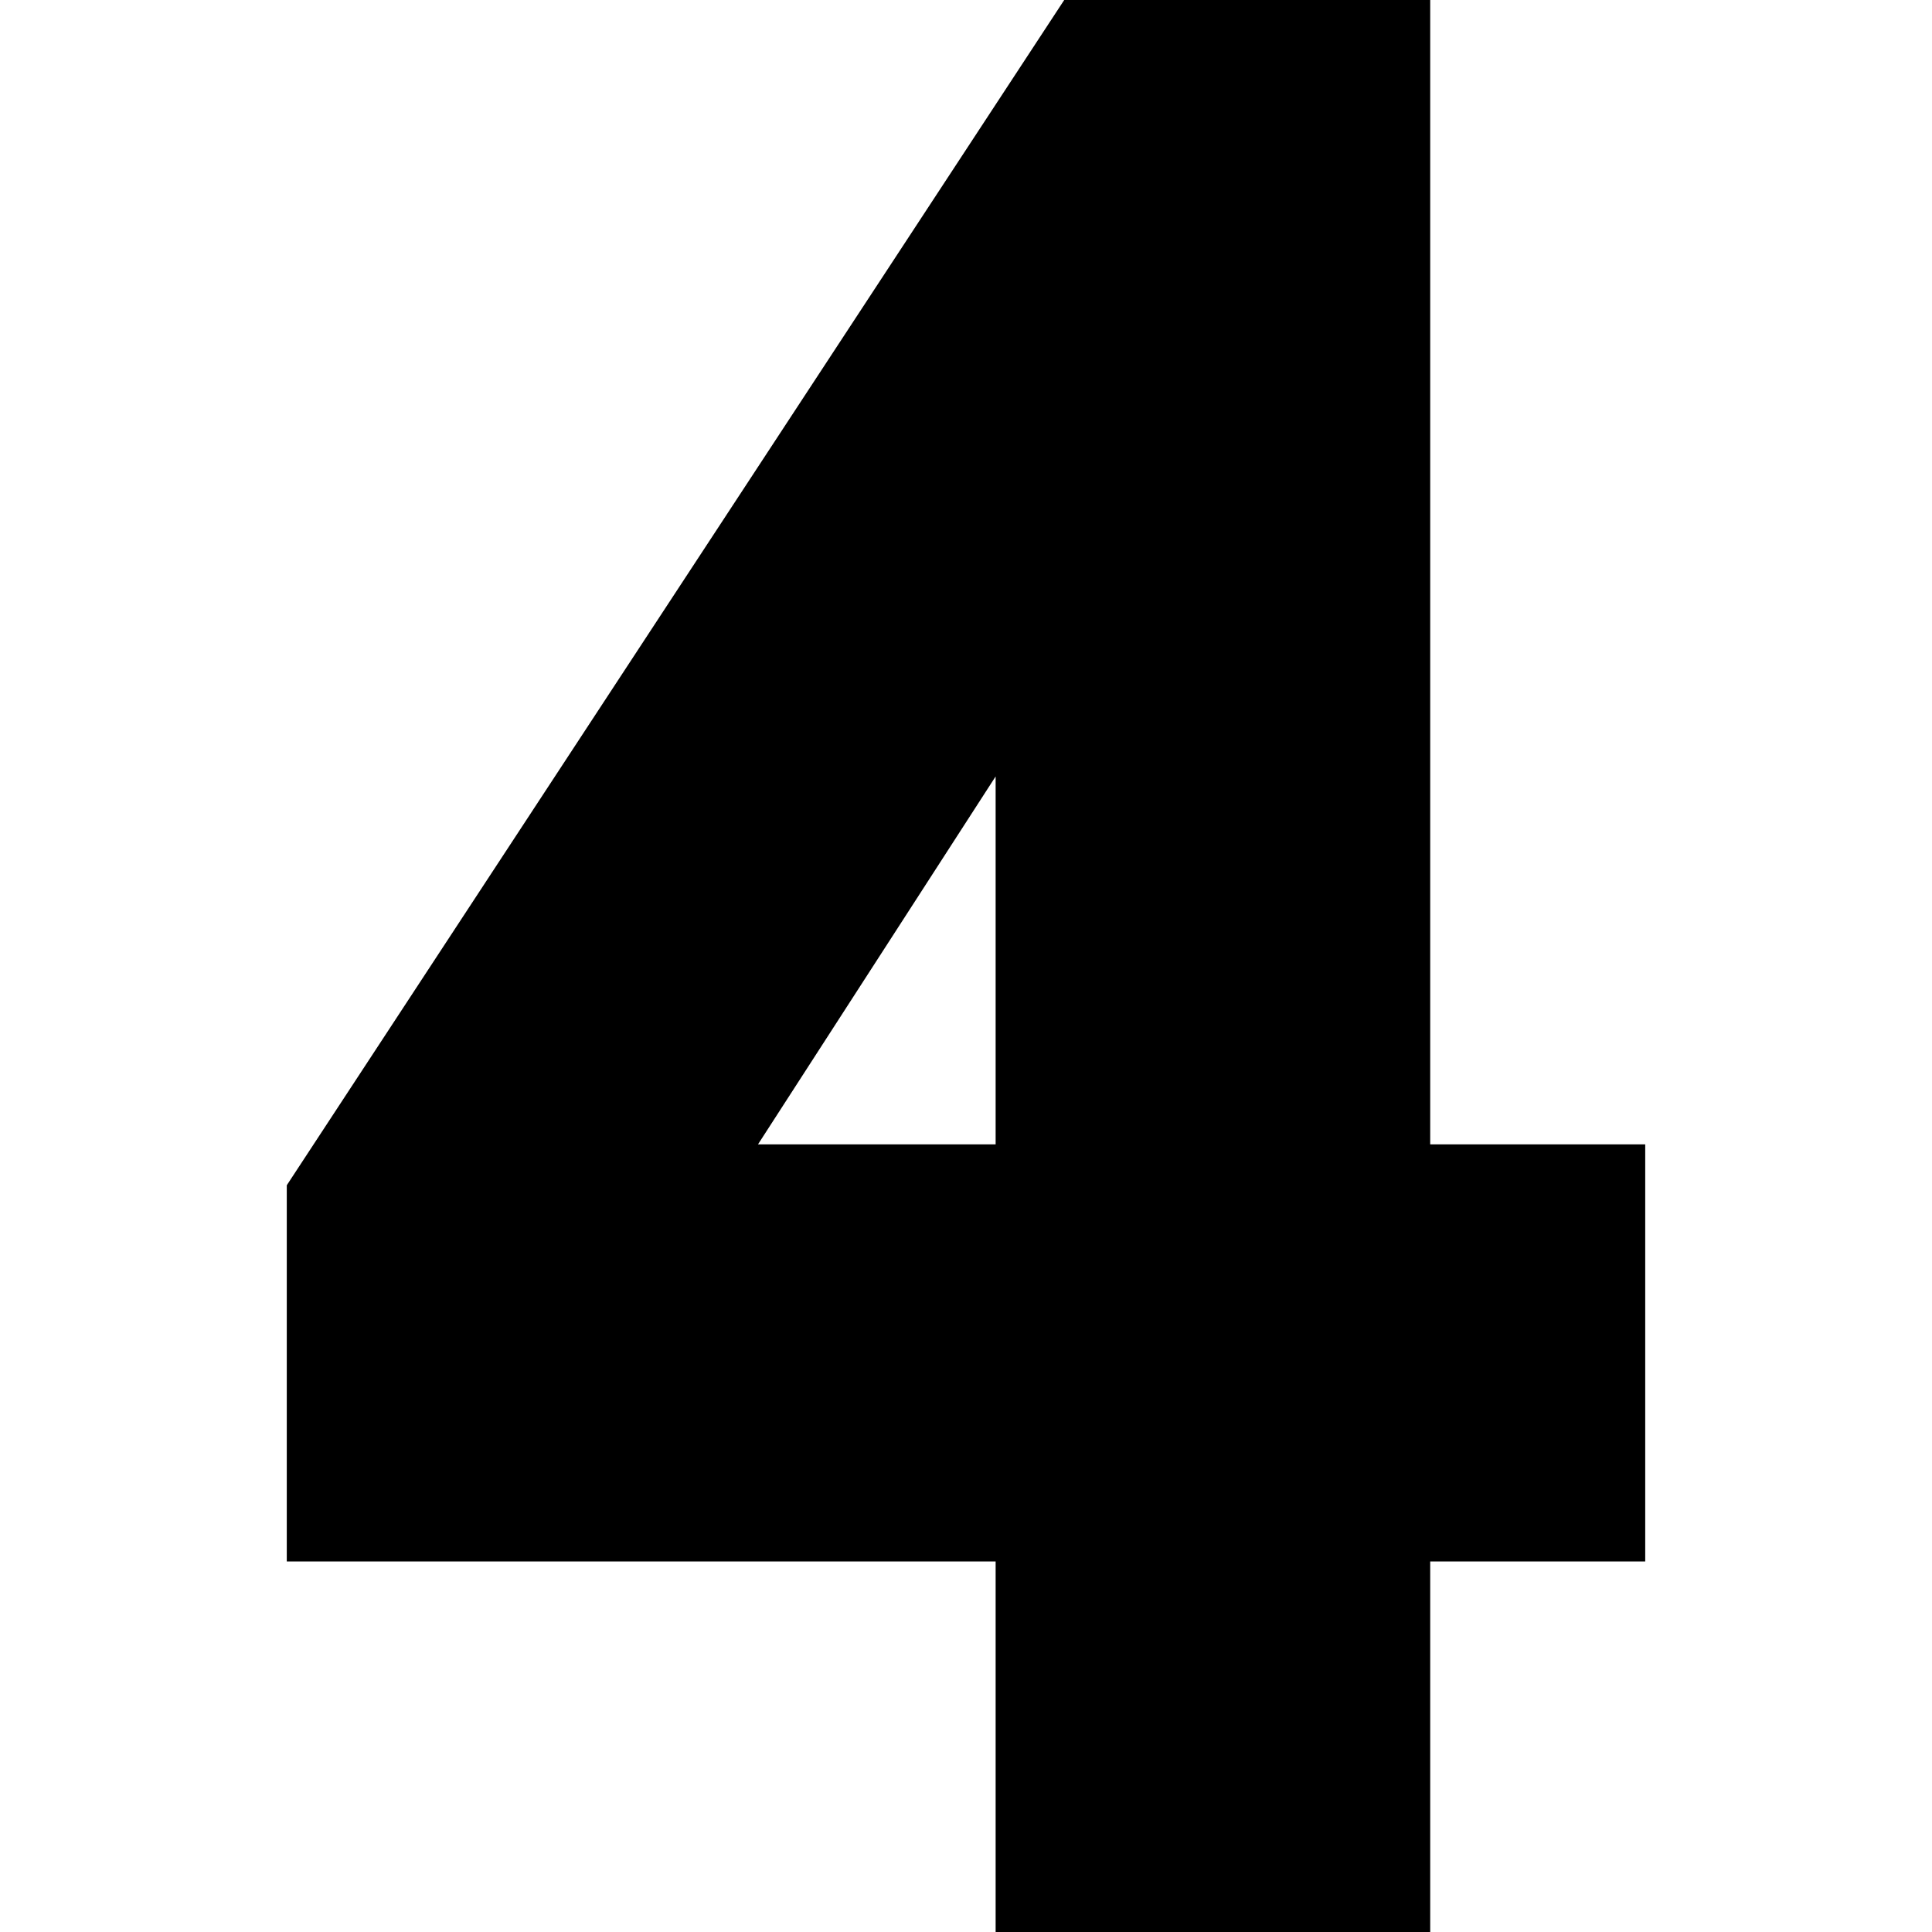
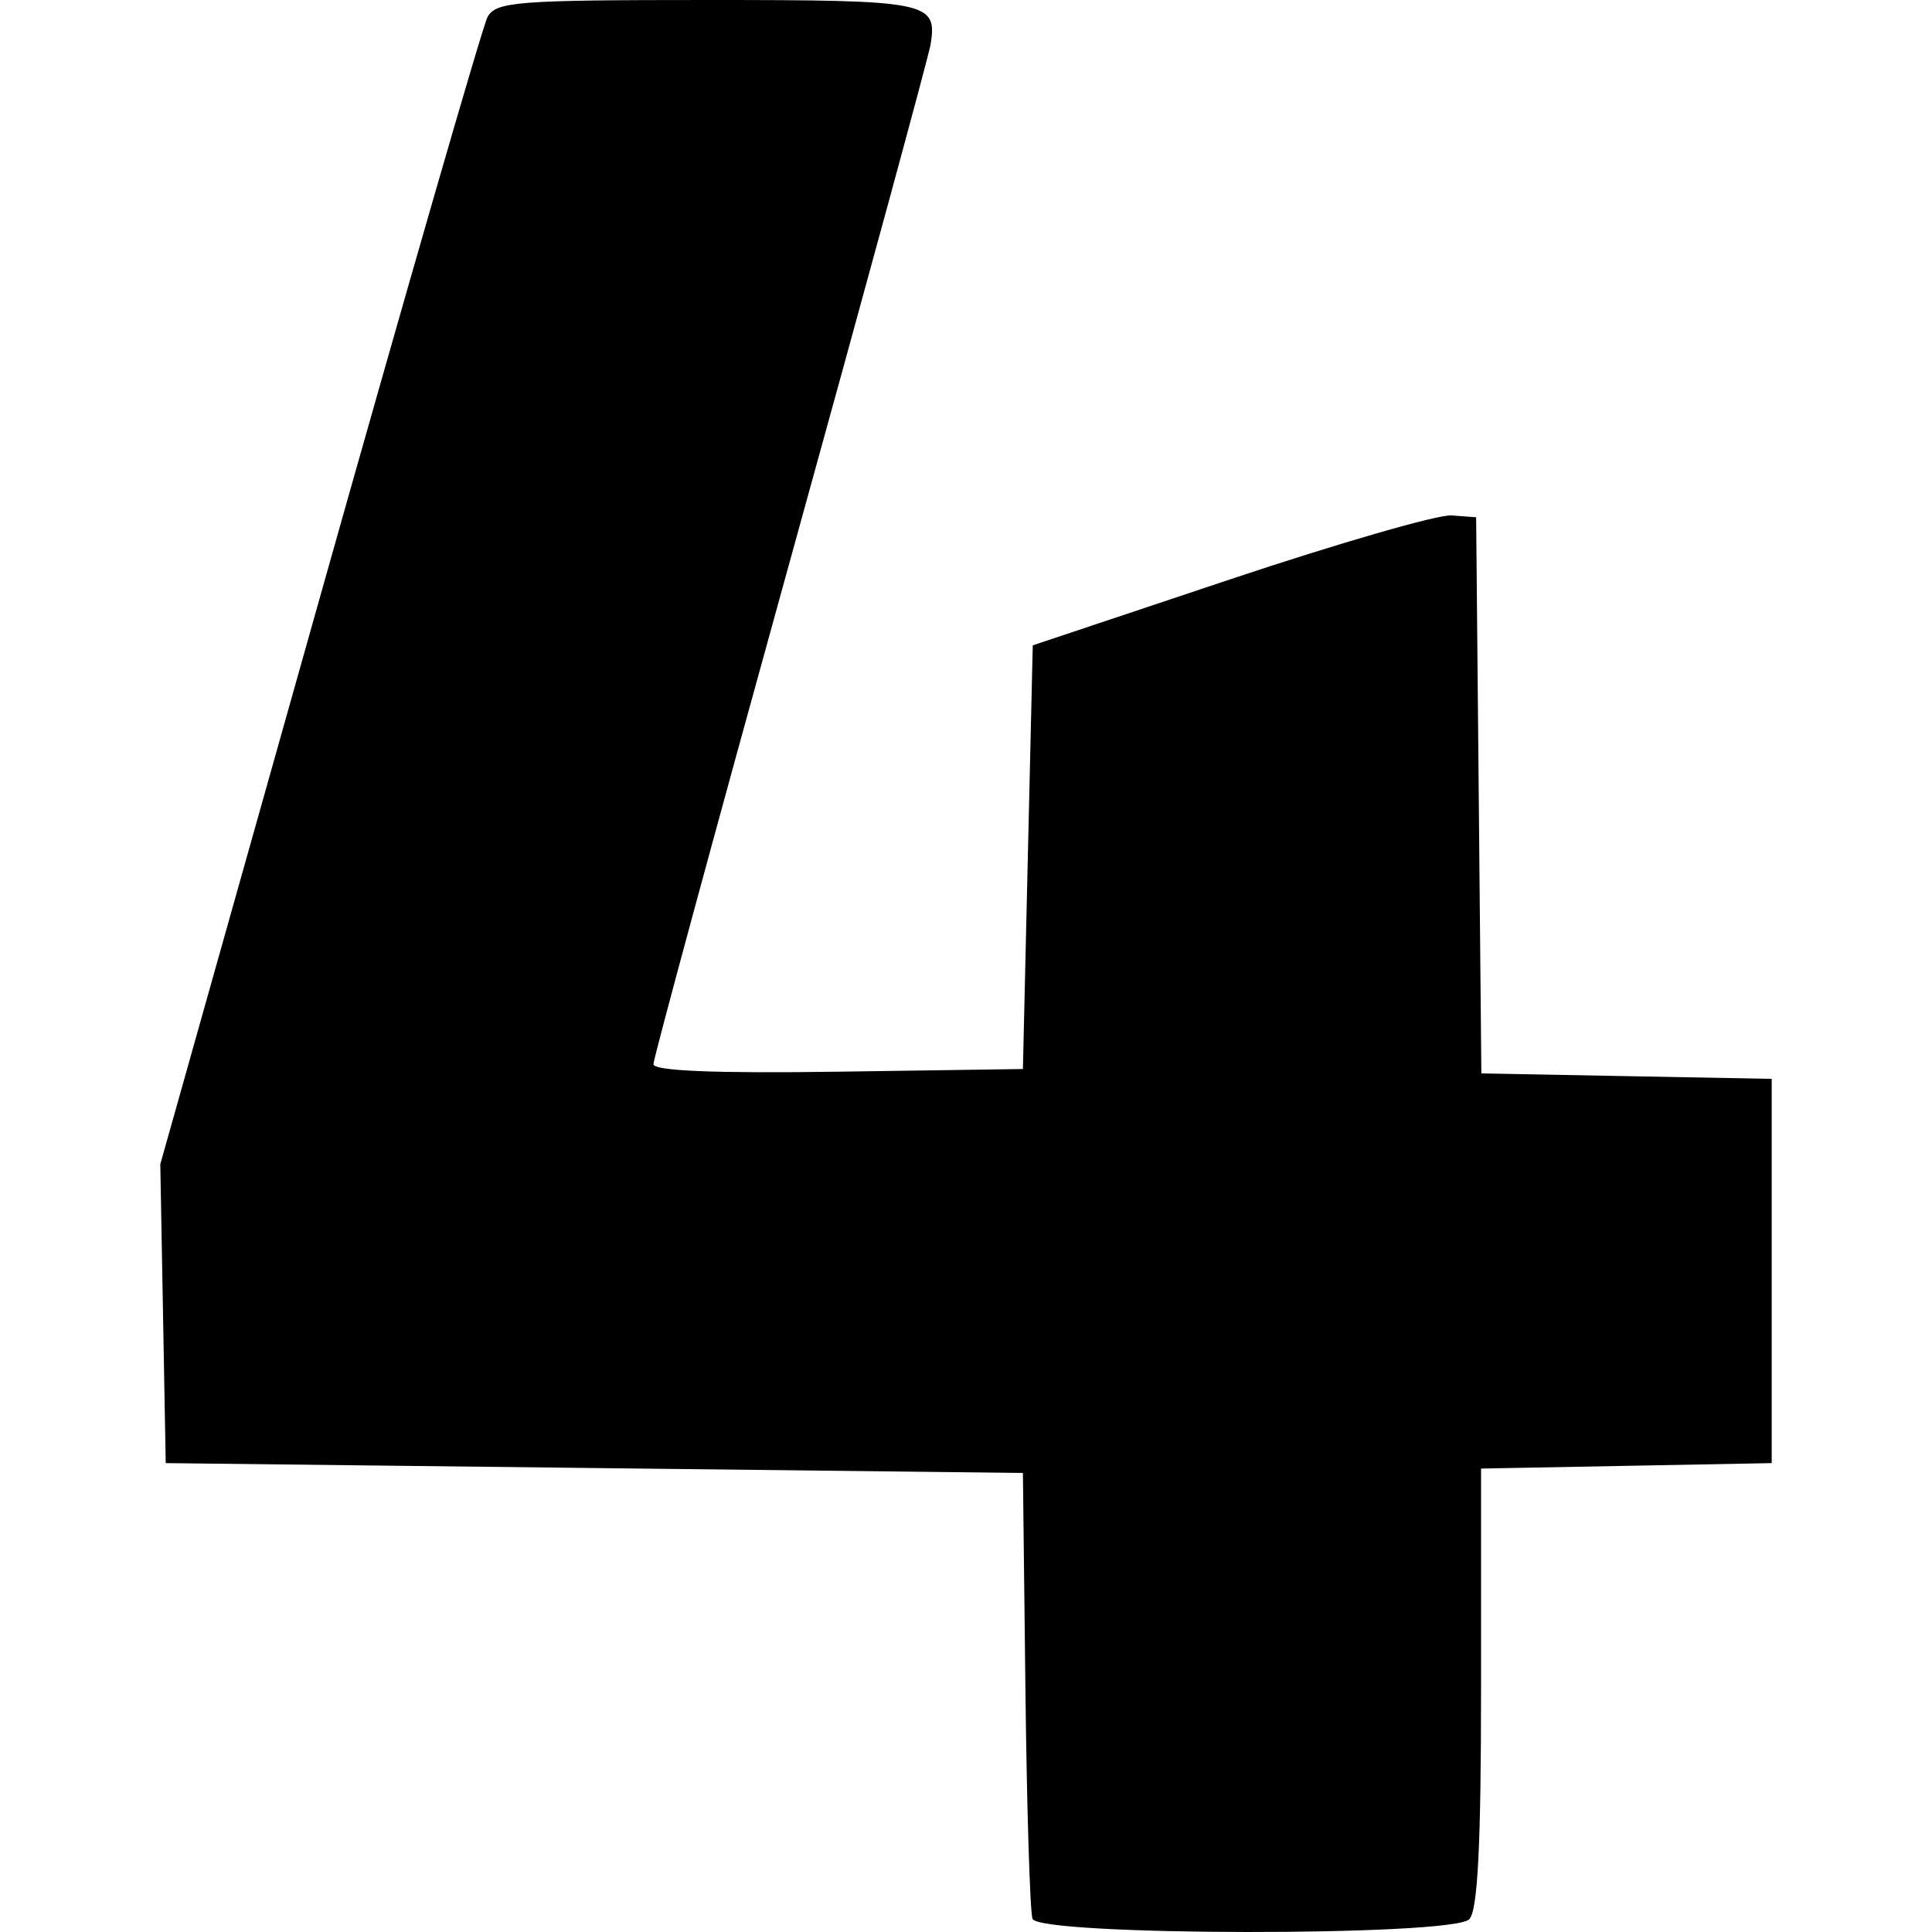
- <svg xmlns="http://www.w3.org/2000/svg" id="Capa_1" enable-background="new 0 0 512 512" height="512" viewBox="0 0 512 512" width="512">
-   <g id="_x34_">
-     <path d="m379.018 0h-96.988l-206.03 314.106v99.697h187.852v98.197h115.166v-98.196h56.982v-110.537h-56.982zm-178.14 303.267 62.974-97.5v97.5z" />
-   </g>
+ <svg xmlns="http://www.w3.org/2000/svg" version="1.1" id="Capa_1" x="0px" y="0px" viewBox="0 0 512 512" style="enable-background:new 0 0 512 512;" xml:space="preserve">
+   <defs id="defs41" />
+   <g id="g8">
+ </g>
+   <g id="g10">
+ </g>
+   <g id="g12">
+ </g>
+   <g id="g14">
+ </g>
+   <g id="g16">
+ </g>
+   <g id="g18">
+ </g>
+   <g id="g20">
+ </g>
+   <g id="g22">
+ </g>
+   <g id="g24">
+ </g>
+   <g id="g26">
+ </g>
+   <g id="g28">
+ </g>
+   <g id="g30">
+ </g>
+   <g id="g32">
+ </g>
+   <g id="g34">
+ </g>
+   <g id="g36">
+ </g>
+   <path style="fill:#000000;stroke-width:2.611" d="m 273.624,508.502 c -0.665,-1.795 -1.509,-29.113 -1.876,-60.707 L 271.08,390.352 157.5,389.046 43.919,387.741 43.2,348.128 42.48,308.516 84.633,158.827 C 107.816,76.499 127.862,7.082 129.179,4.569 131.345,0.434 136.887,-1.0629943e-6 187.465,-1.0629943e-6 c 58.7,0 60.946,0.446 59.161,11.75 -0.454,2.872 -17.168,64.25 -37.142,136.395 -19.975,72.145 -36.318,132.388 -36.318,133.874 0,1.79 16.51,2.462 48.957,1.991 l 48.957,-0.71 1.306,-56.138 1.306,-56.138 52.221,-17.458 c 28.722,-9.602 55.158,-17.239 58.749,-16.972 l 6.528,0.486 0.693,73.693 0.693,73.693 38.472,0.722 38.472,0.722 v 50.915 50.915 l -38.513,0.723 -38.513,0.723 v 58.157 c 0,41.752 -0.884,59.04 -3.133,61.29 -4.573,4.573 -114.04,4.45 -115.737,-0.131 z" id="path859" />
</svg>
